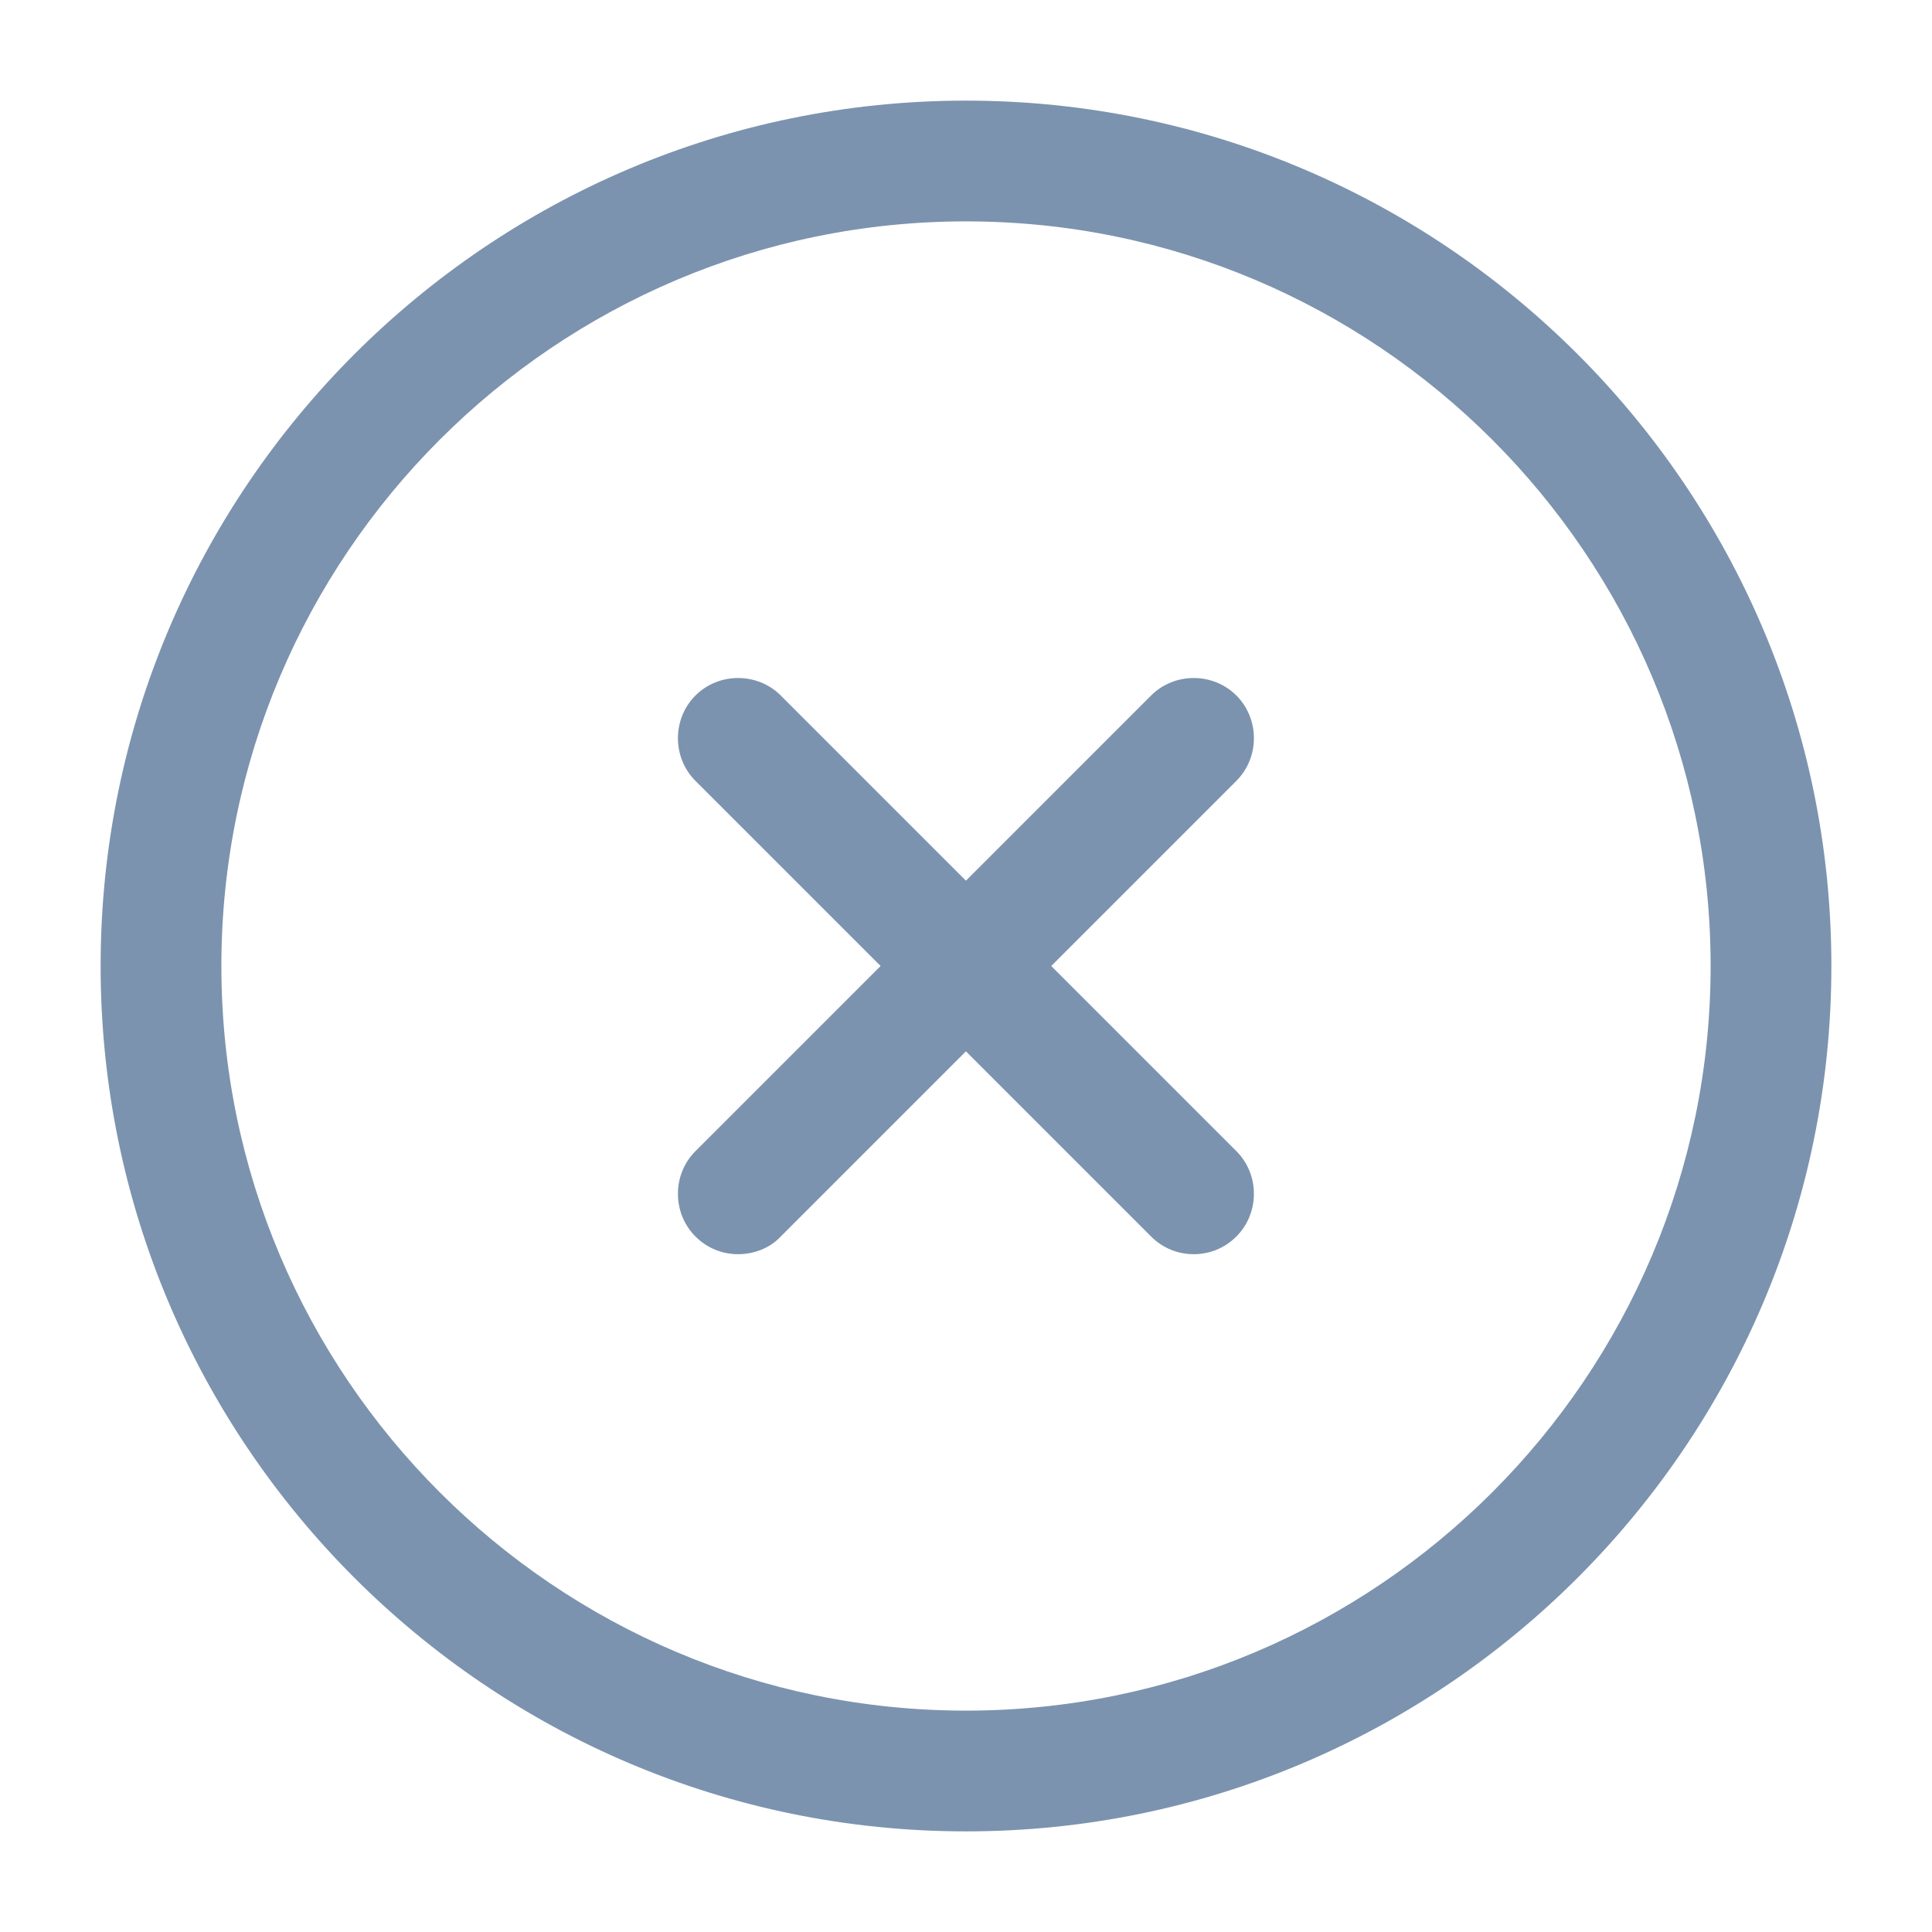
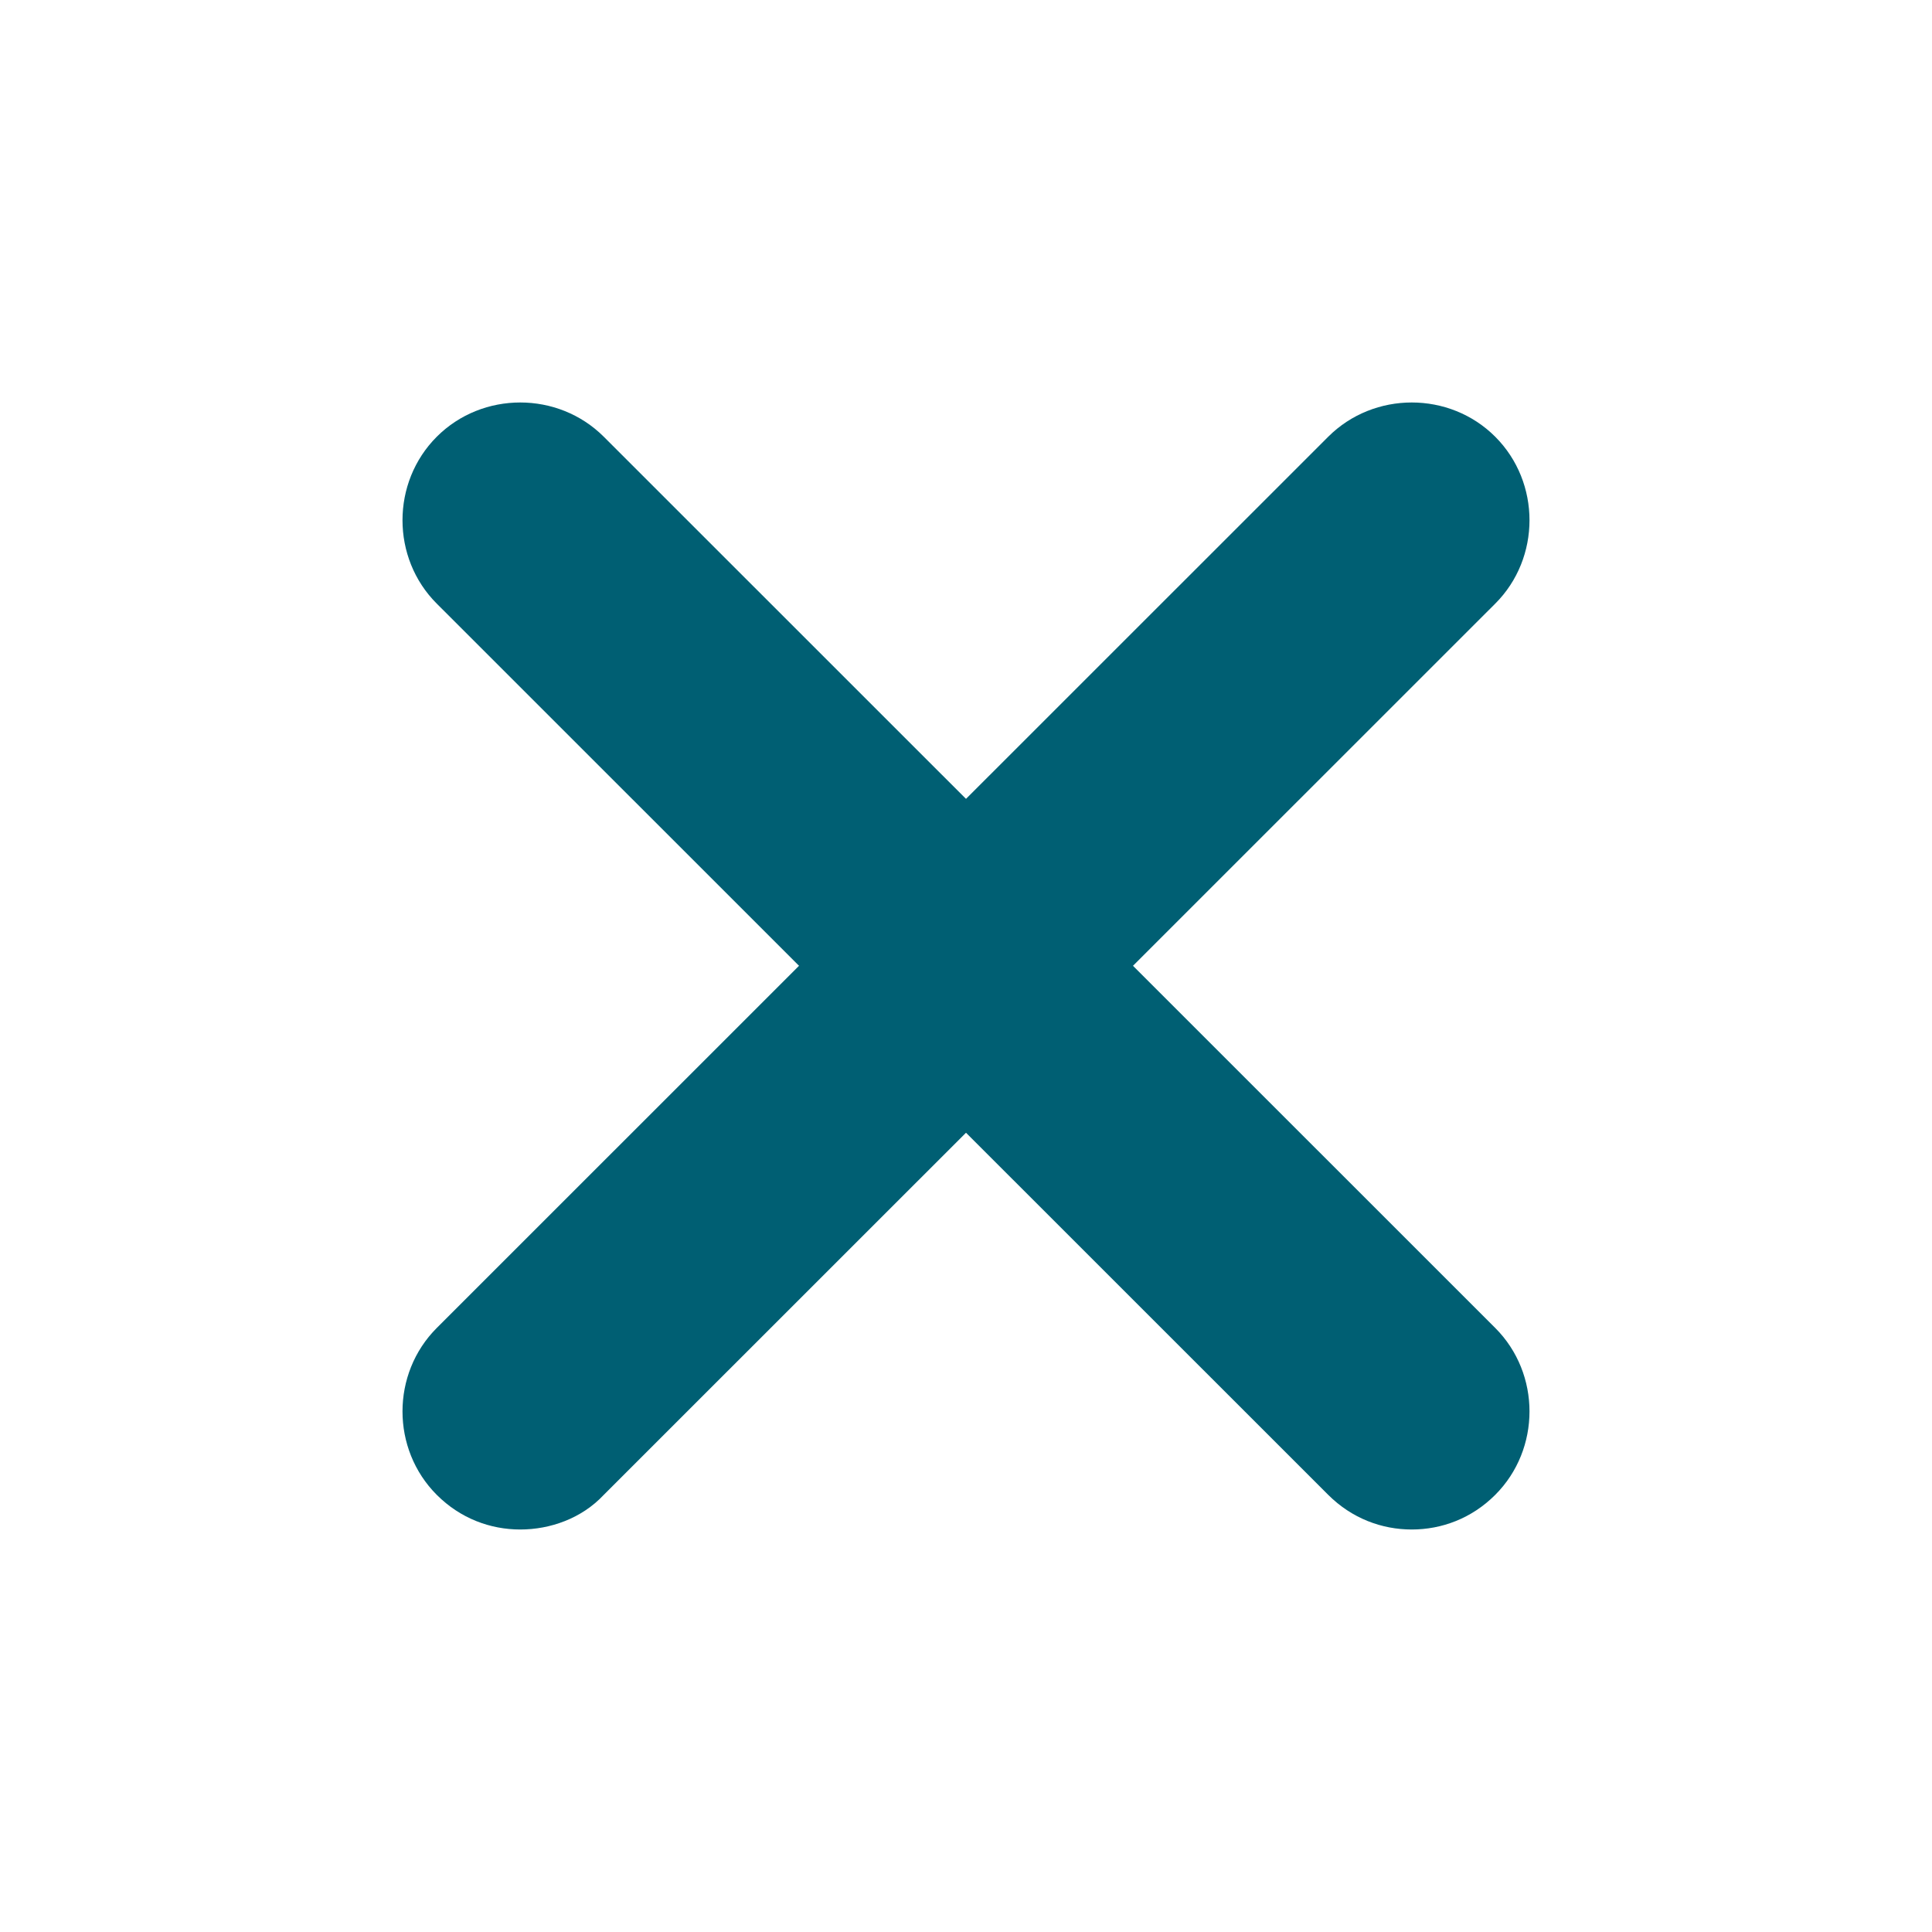
<svg xmlns="http://www.w3.org/2000/svg" width="24" height="24" viewBox="0 0 24 24" fill="none">
-   <path d="M12 22.75C6.07 22.75 1.25 17.93 1.25 12C1.25 6.07 6.07 1.25 12 1.25C17.93 1.25 22.75 6.07 22.75 12C22.75 17.93 17.93 22.75 12 22.75ZM12 2.75C6.9 2.75 2.75 6.9 2.75 12C2.75 17.1 6.9 21.25 12 21.25C17.1 21.25 21.25 17.1 21.25 12C21.25 6.9 17.1 2.75 12 2.75Z" fill="#7B93AF" />
-   <path d="M9.169 15.58C8.979 15.58 8.789 15.51 8.639 15.36C8.349 15.07 8.349 14.59 8.639 14.3L14.299 8.64C14.589 8.35 15.069 8.35 15.359 8.64C15.649 8.93 15.649 9.41 15.359 9.7L9.699 15.36C9.559 15.51 9.359 15.58 9.169 15.58Z" fill="#7B93AF" />
-   <path d="M14.829 15.58C14.639 15.58 14.449 15.51 14.299 15.36L8.639 9.7C8.349 9.41 8.349 8.93 8.639 8.64C8.929 8.35 9.409 8.35 9.699 8.64L15.359 14.3C15.649 14.59 15.649 15.07 15.359 15.36C15.209 15.51 15.019 15.58 14.829 15.58Z" fill="#7B93AF" />
+   <path d="M6.463 19C6.091 19 5.719 18.863 5.426 18.57C4.858 18.002 4.858 17.064 5.426 16.496L16.5 5.425C17.068 4.858 18.007 4.858 18.574 5.425C19.142 5.993 19.142 6.932 18.574 7.499L7.5 18.57C7.226 18.863 6.834 19 6.463 19Z" fill="#005F73" />
+   <path d="M17.537 19C17.166 19 16.794 18.863 16.5 18.57L5.426 7.499C4.858 6.932 4.858 5.993 5.426 5.425C5.993 4.858 6.932 4.858 7.5 5.425L18.574 16.496C19.142 17.064 19.142 18.002 18.574 18.57C18.281 18.863 17.909 19 17.537 19Z" fill="#005F73" />
</svg>
